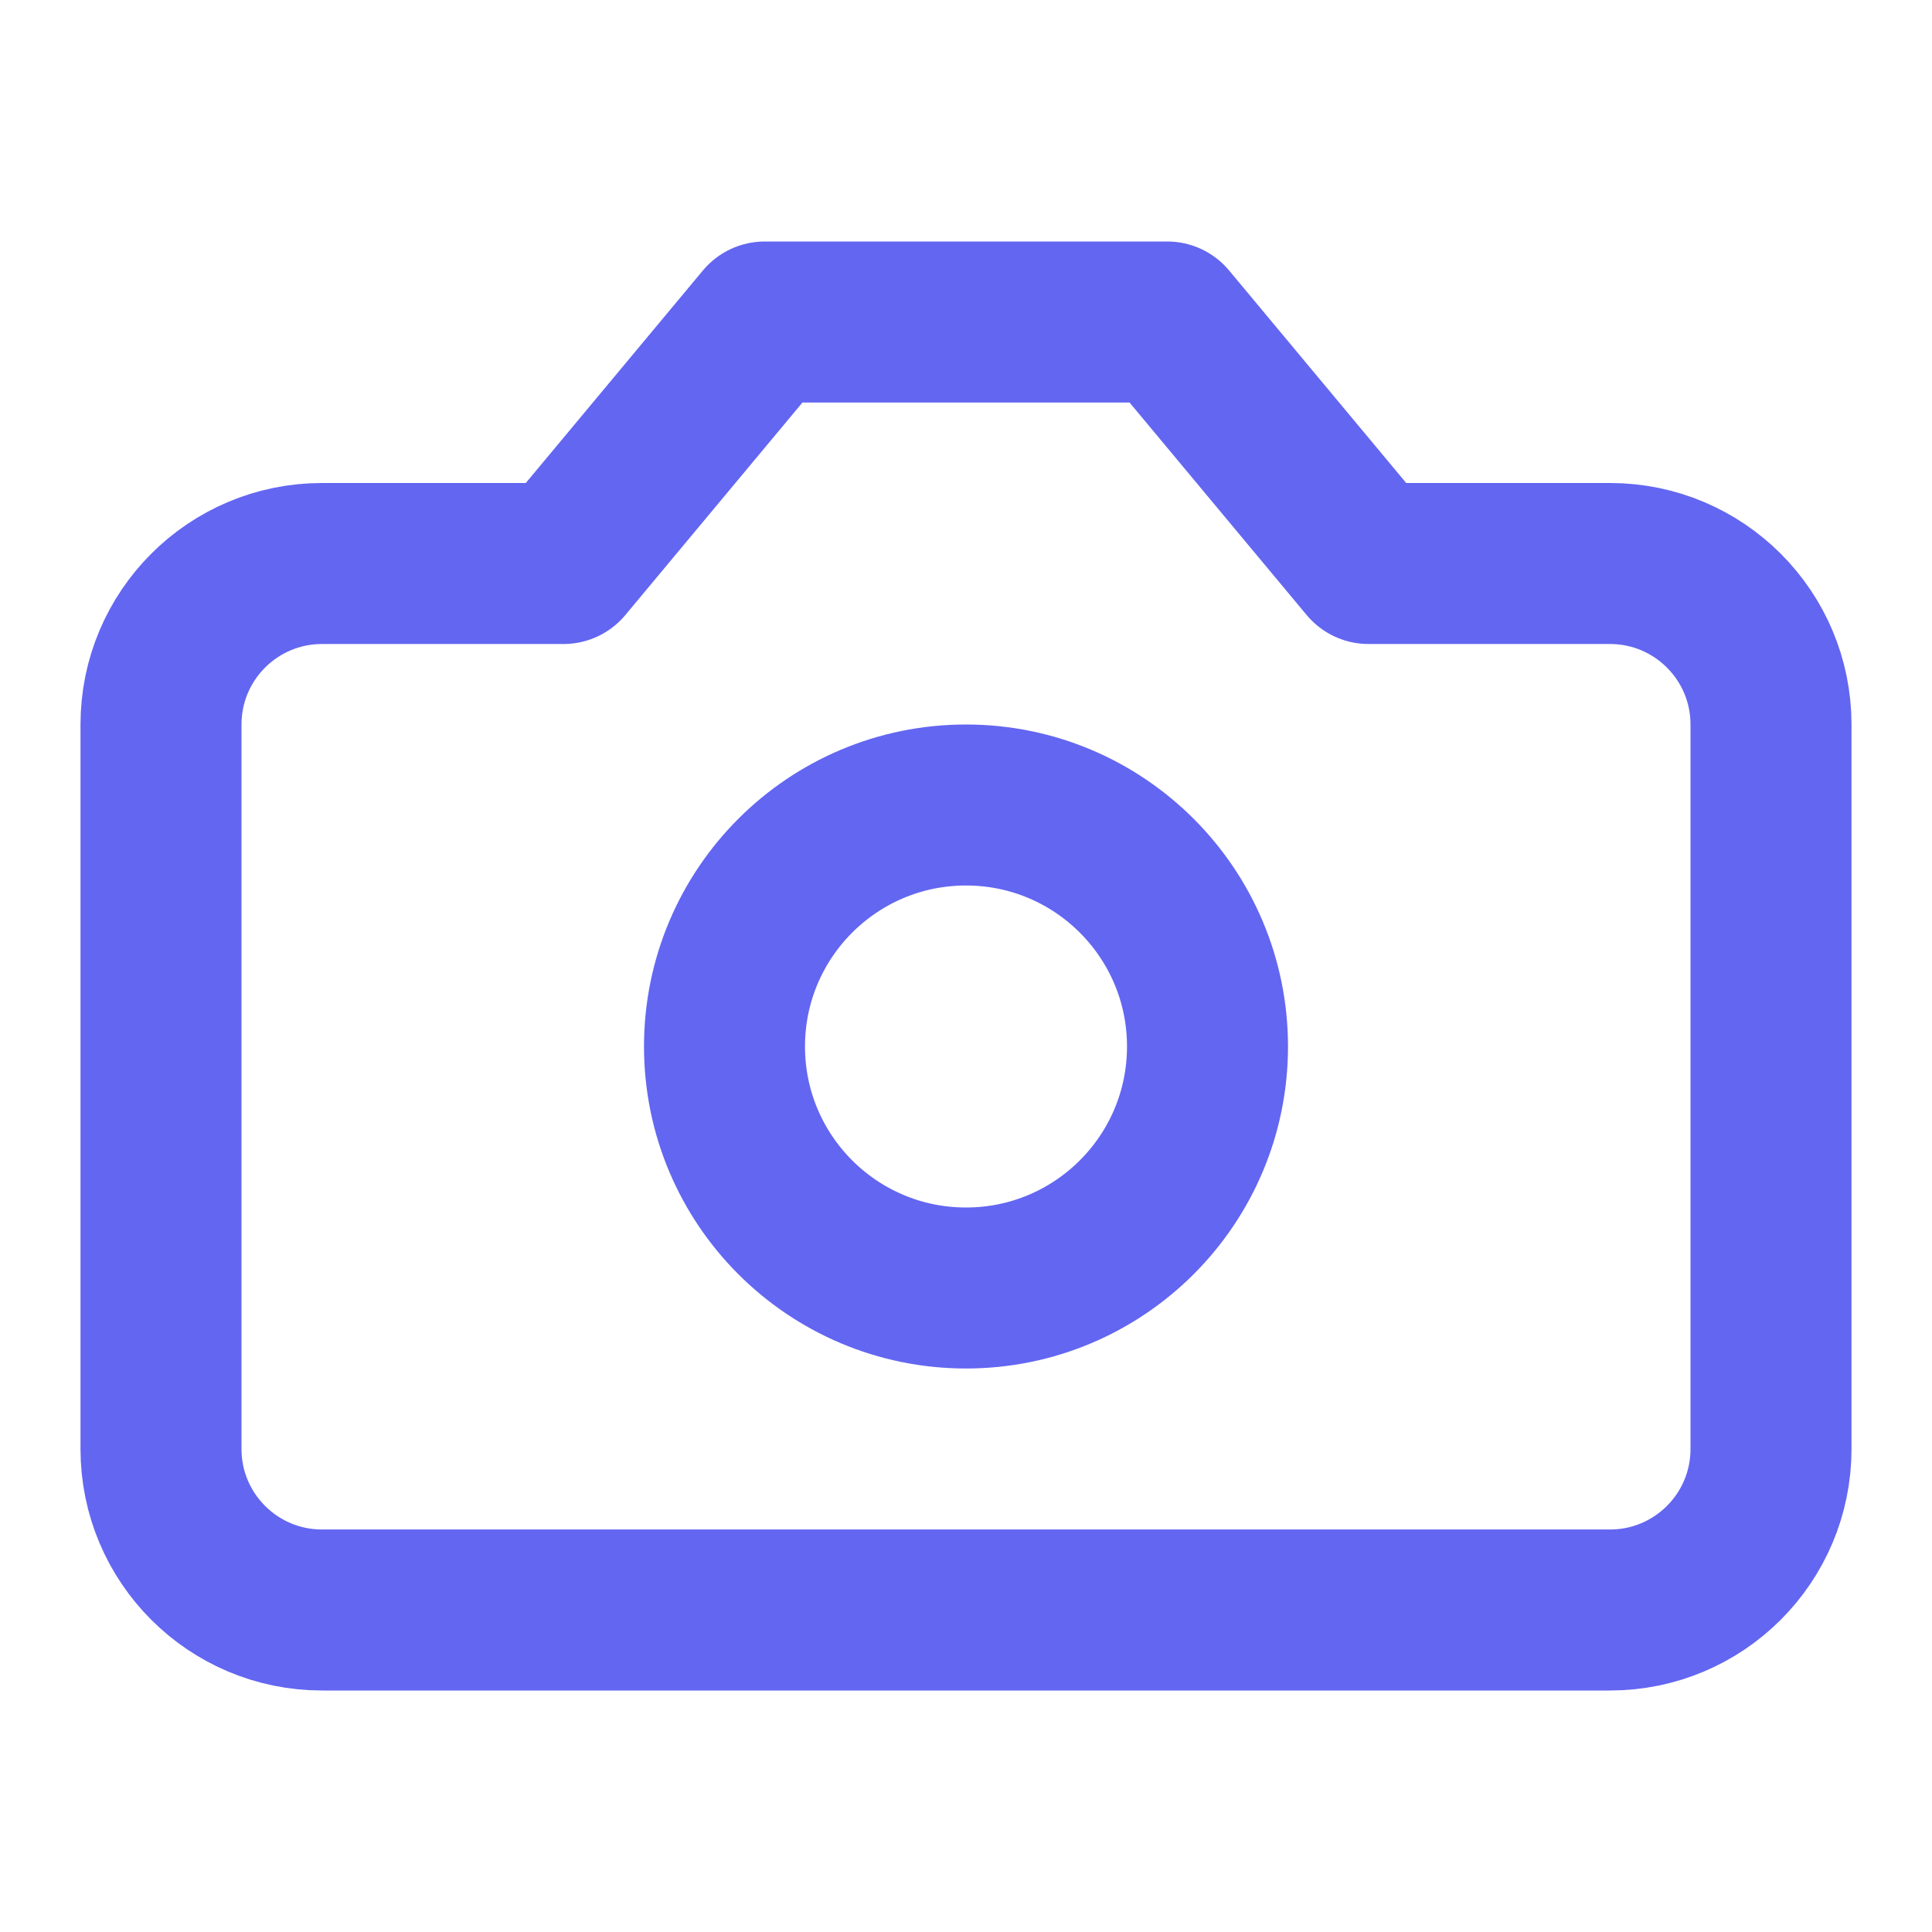
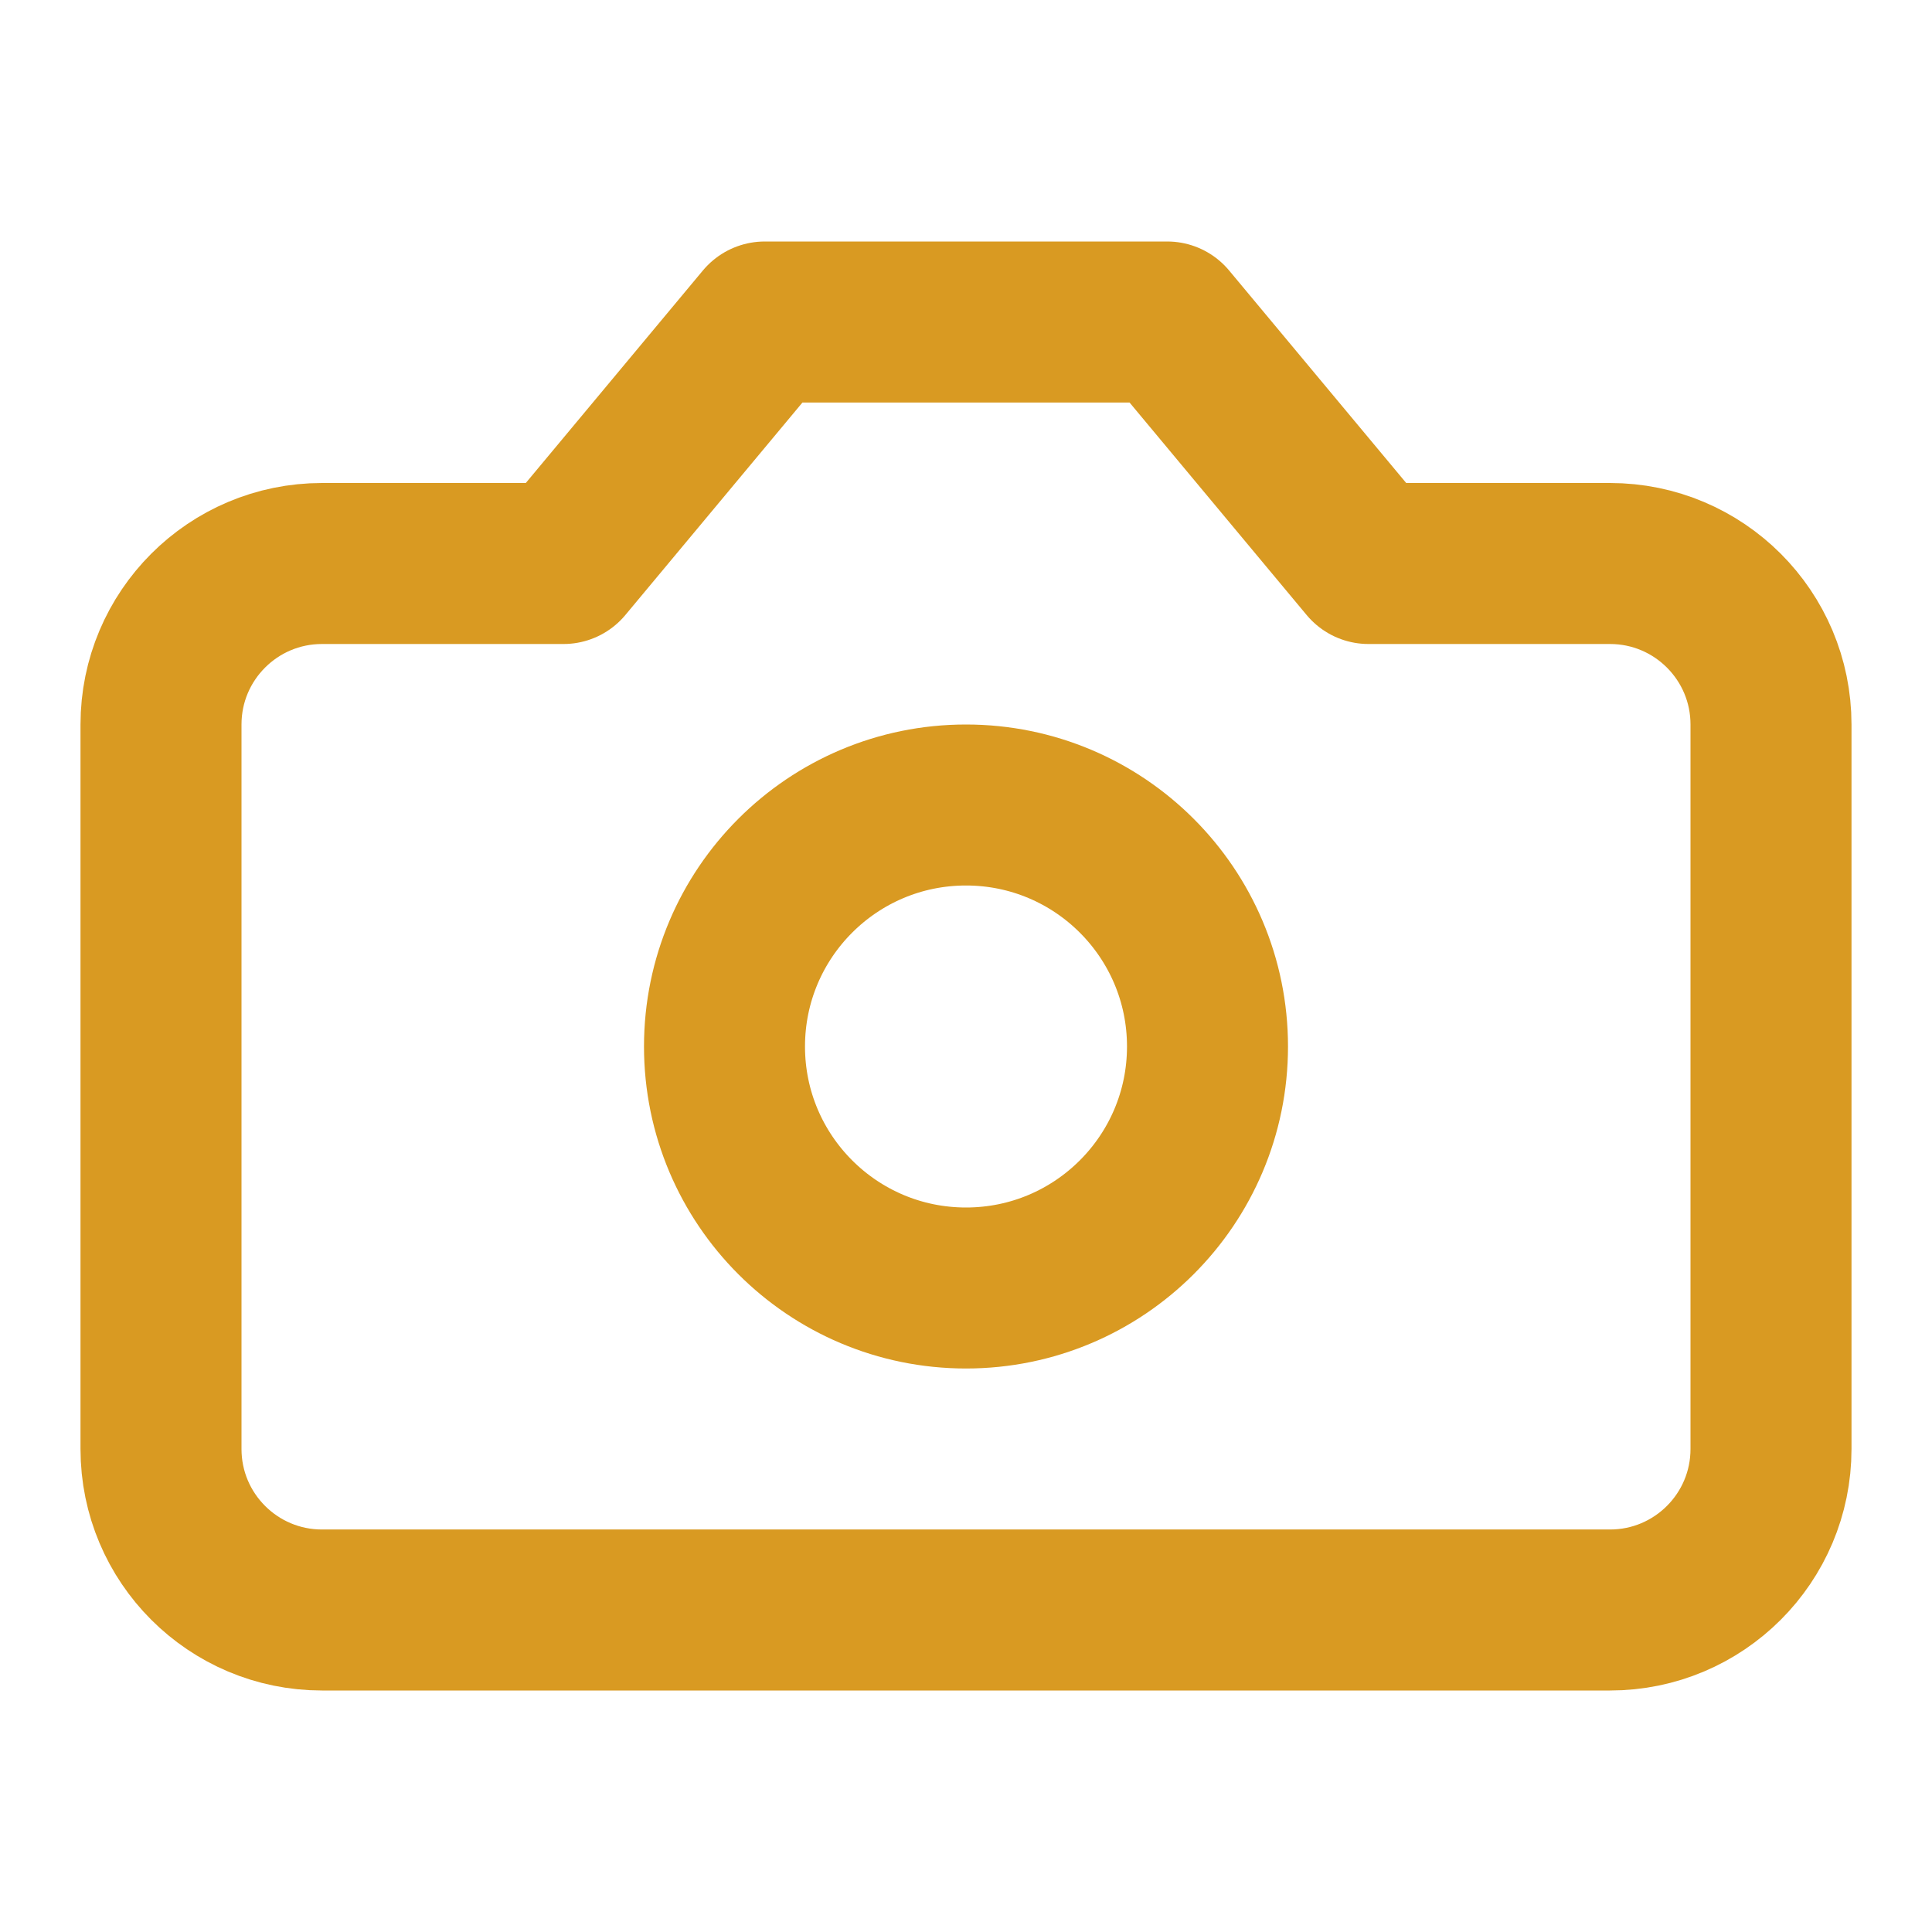
- <svg xmlns="http://www.w3.org/2000/svg" viewBox="0 0 24 24" fill="none" stroke="#6366f1" stroke-width="2" stroke-linecap="round" stroke-linejoin="round">
+ <svg xmlns="http://www.w3.org/2000/svg" viewBox="0 0 24 24" fill="none" stroke="#d99a22" stroke-width="2" stroke-linecap="round" stroke-linejoin="round">
  <path d="M14.5 4h-5L7 7H4a2 2 0 0 0-2 2v9a2 2 0 0 0 2 2h16a2 2 0 0 0 2-2V9a2 2 0 0 0-2-2h-3l-2.5-3z" />
  <circle cx="12" cy="13" r="3" />
</svg>
